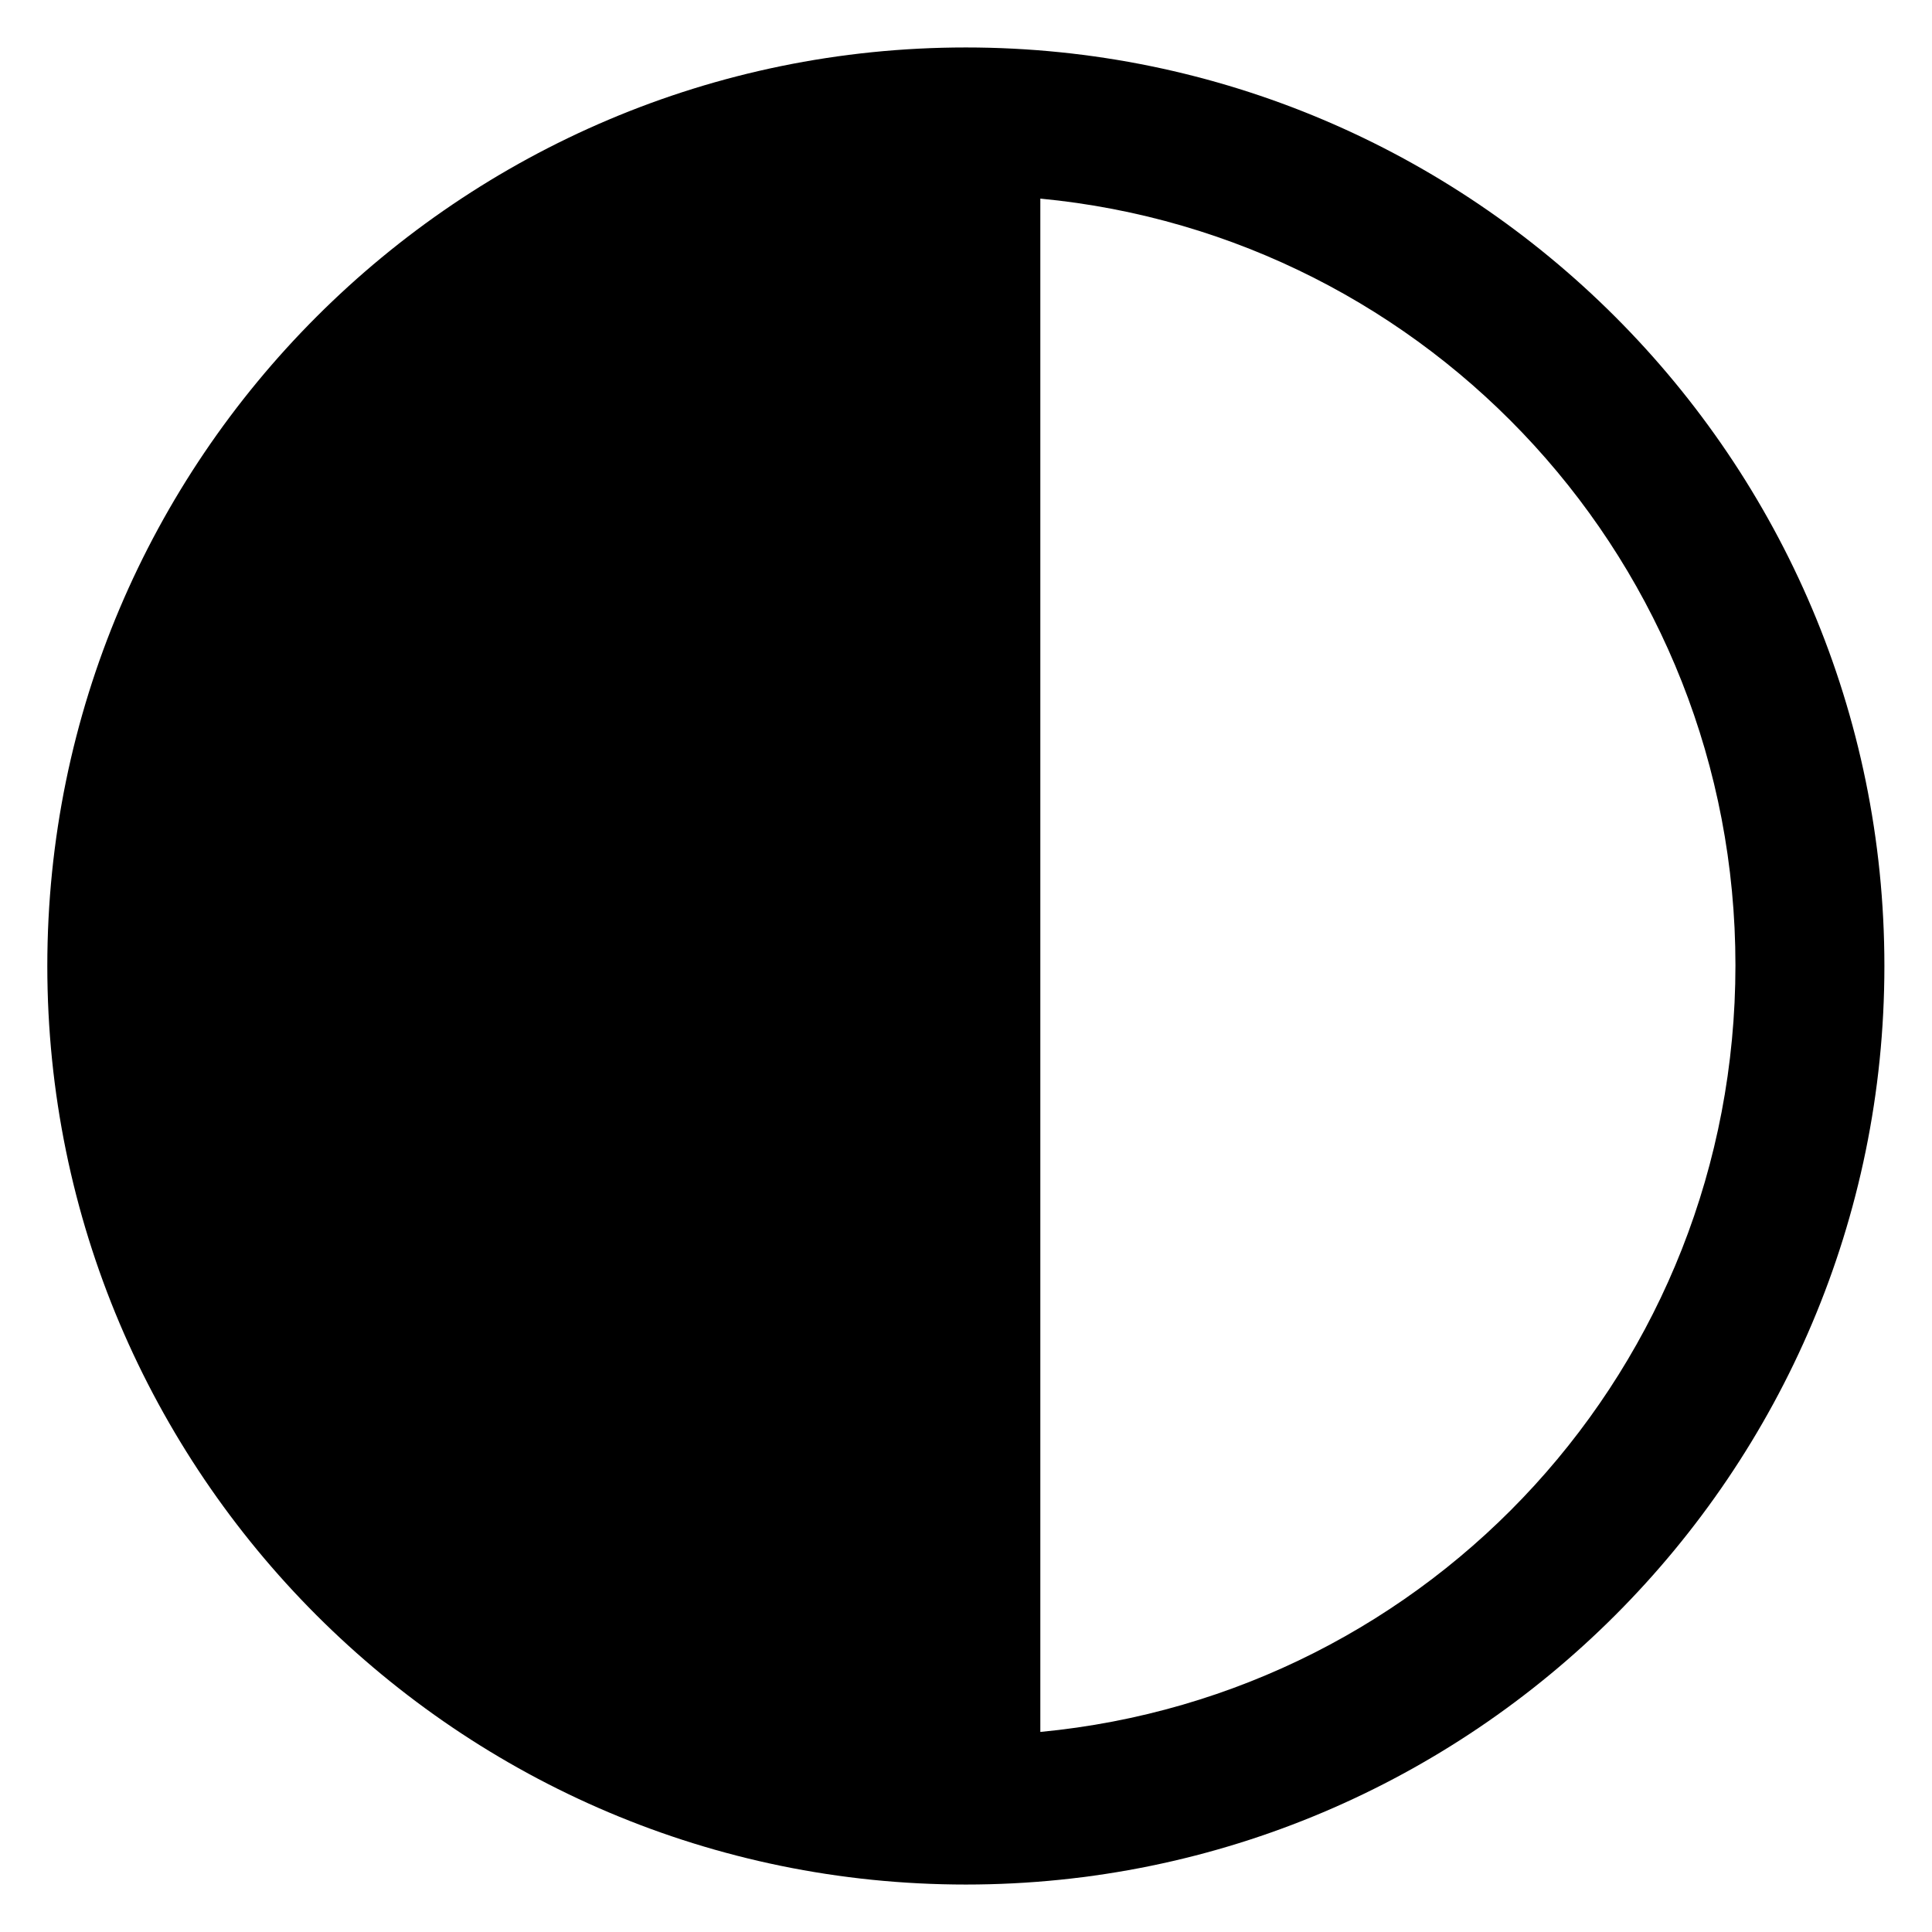
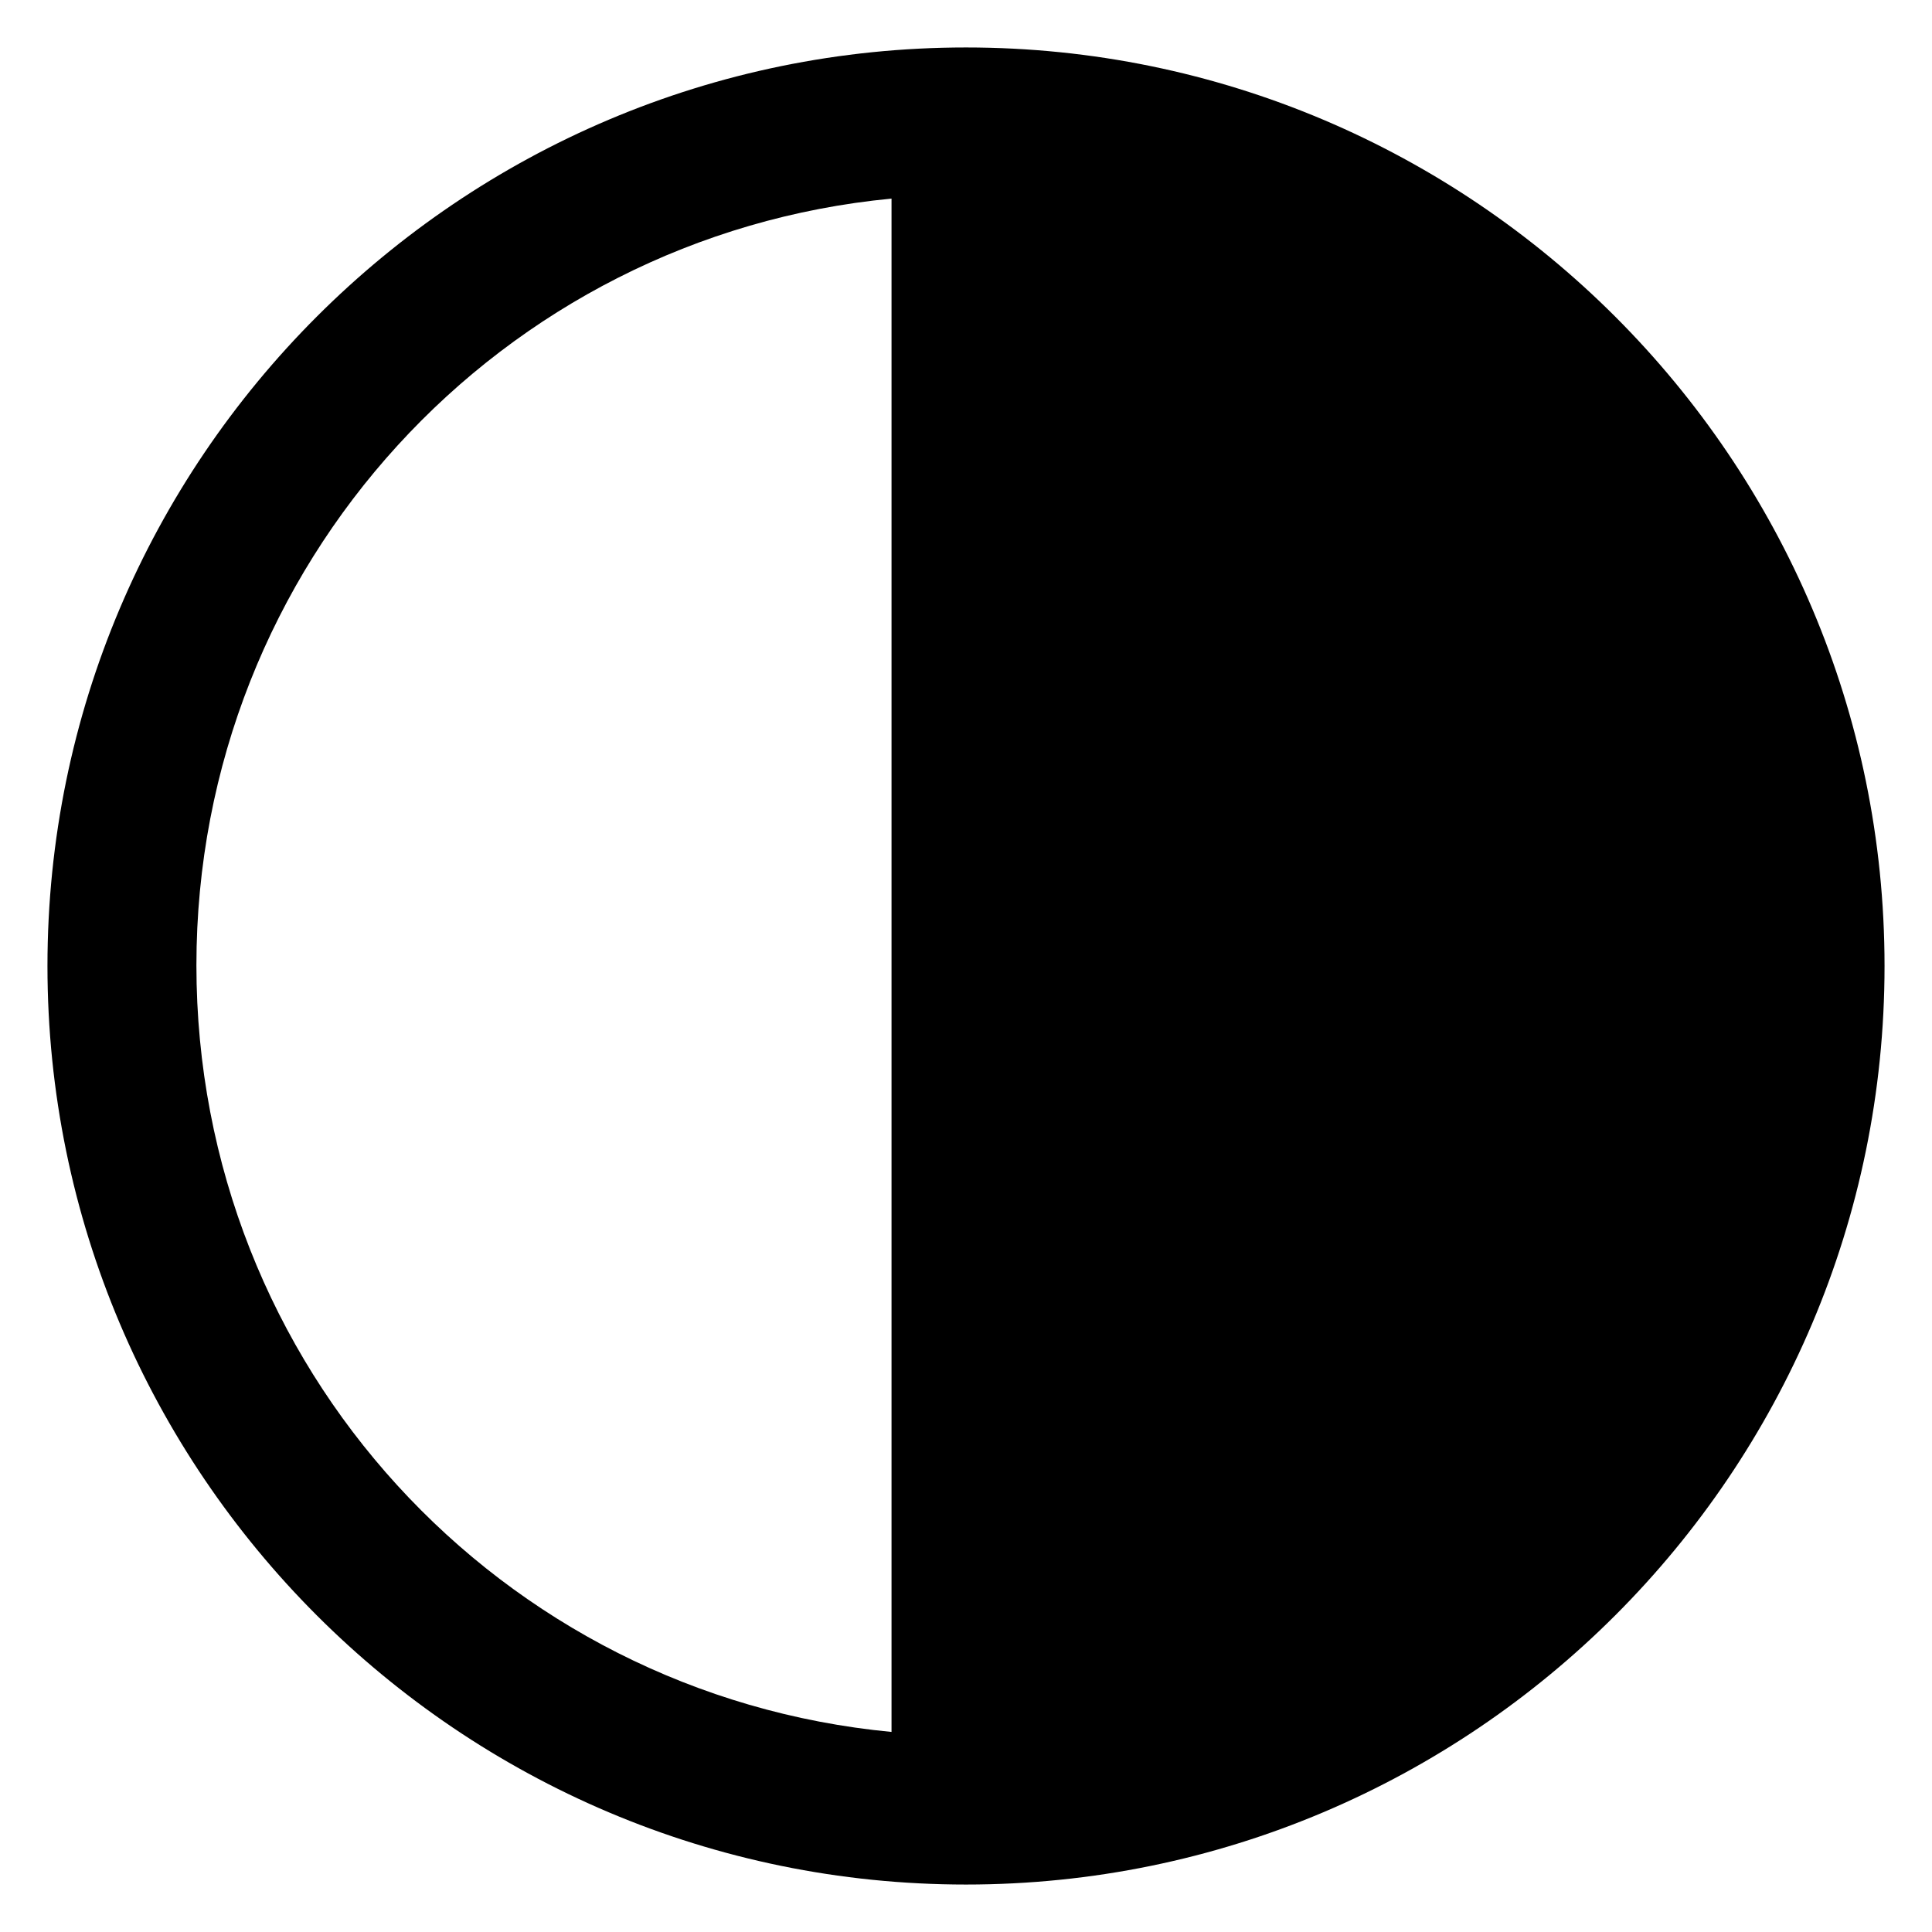
<svg xmlns="http://www.w3.org/2000/svg" width="10" height="10" version="1.1" viewBox="0 0 2.646 2.646">
-   <g transform="matrix(-1,0,0,1,2.6458,0)">
-     <path d="m1.323 0.065c-0.694 0-1.258 0.564-1.258 1.258 0 0.694 0.564 1.258 1.258 1.258 0.694 0 1.258-0.564 1.258-1.258 0-0.694-0.564-1.258-1.258-1.258zm-0.102 0.208v2.099c-0.536-0.051-0.952-0.5-0.952-1.05 0-0.549 0.417-0.999 0.952-1.05z" />
-   </g>
+   <path d="m1.323 0.065c-0.694 0-1.258 0.564-1.258 1.258 0 0.694 0.564 1.258 1.258 1.258 0.694 0 1.258-0.564 1.258-1.258 0-0.694-0.564-1.258-1.258-1.258zm-0.102 0.208v2.099c-0.536-0.051-0.952-0.5-0.952-1.05 0-0.549 0.417-0.999 0.952-1.05z" />
</svg>
